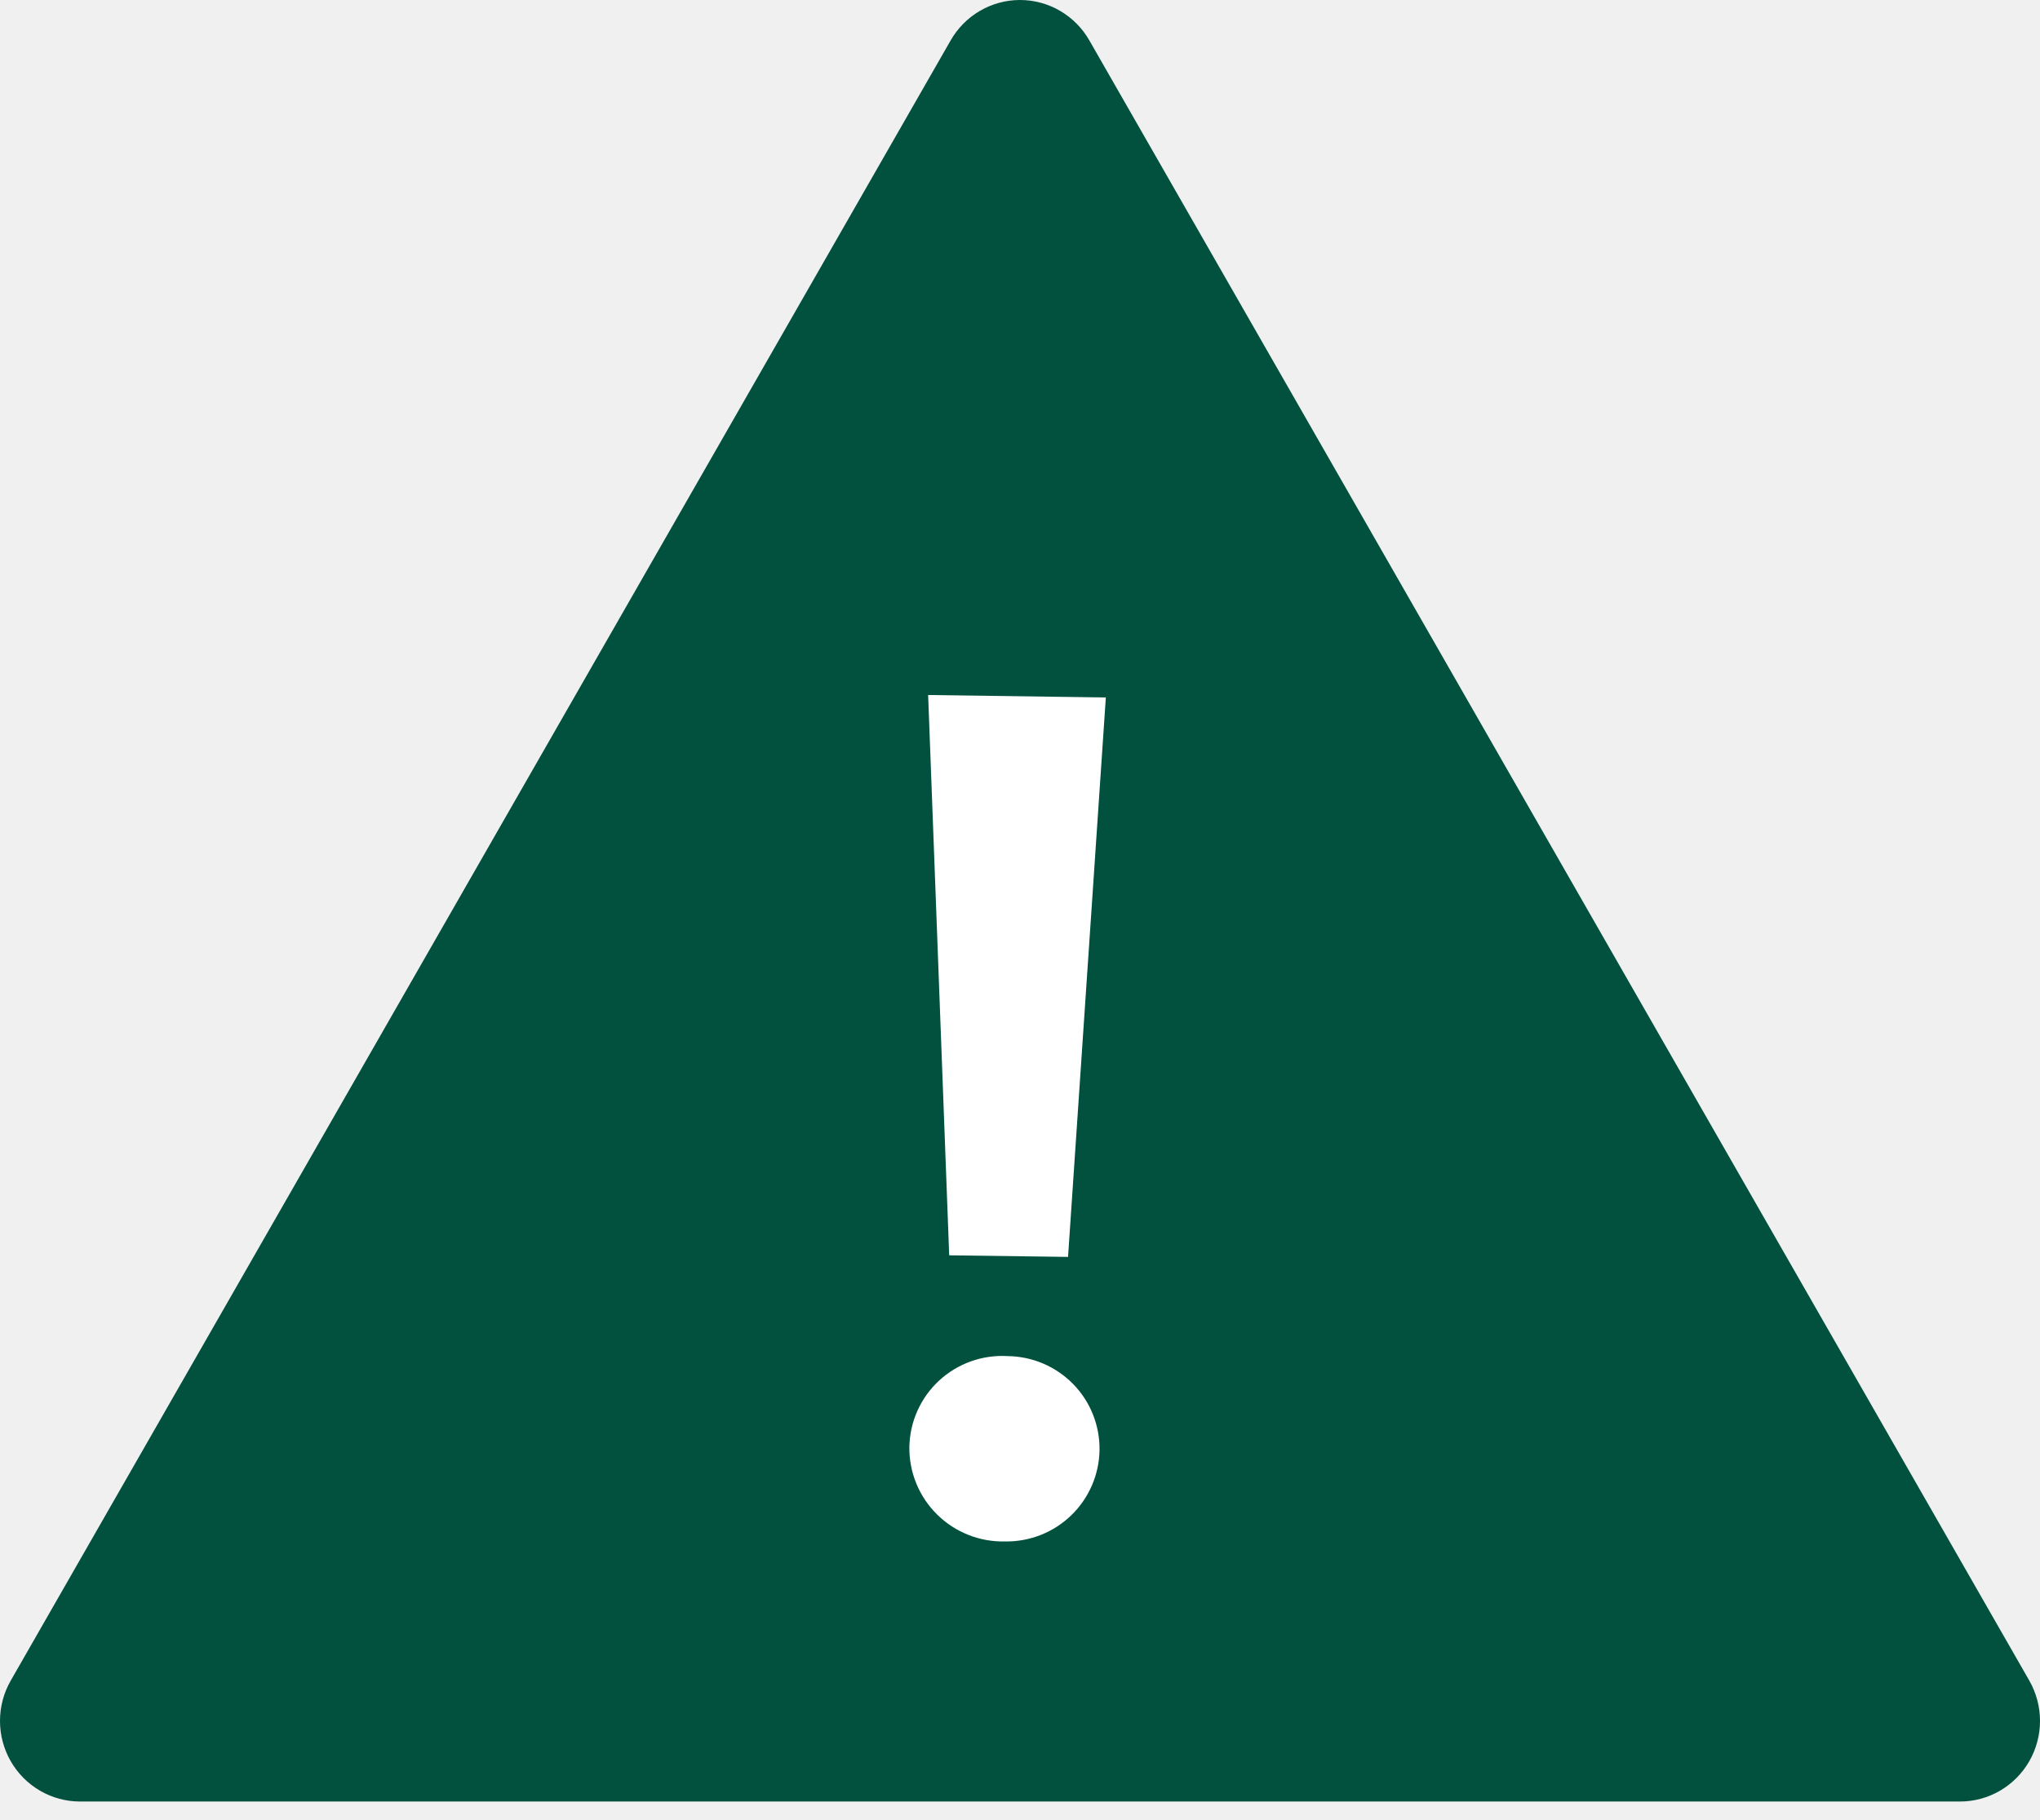
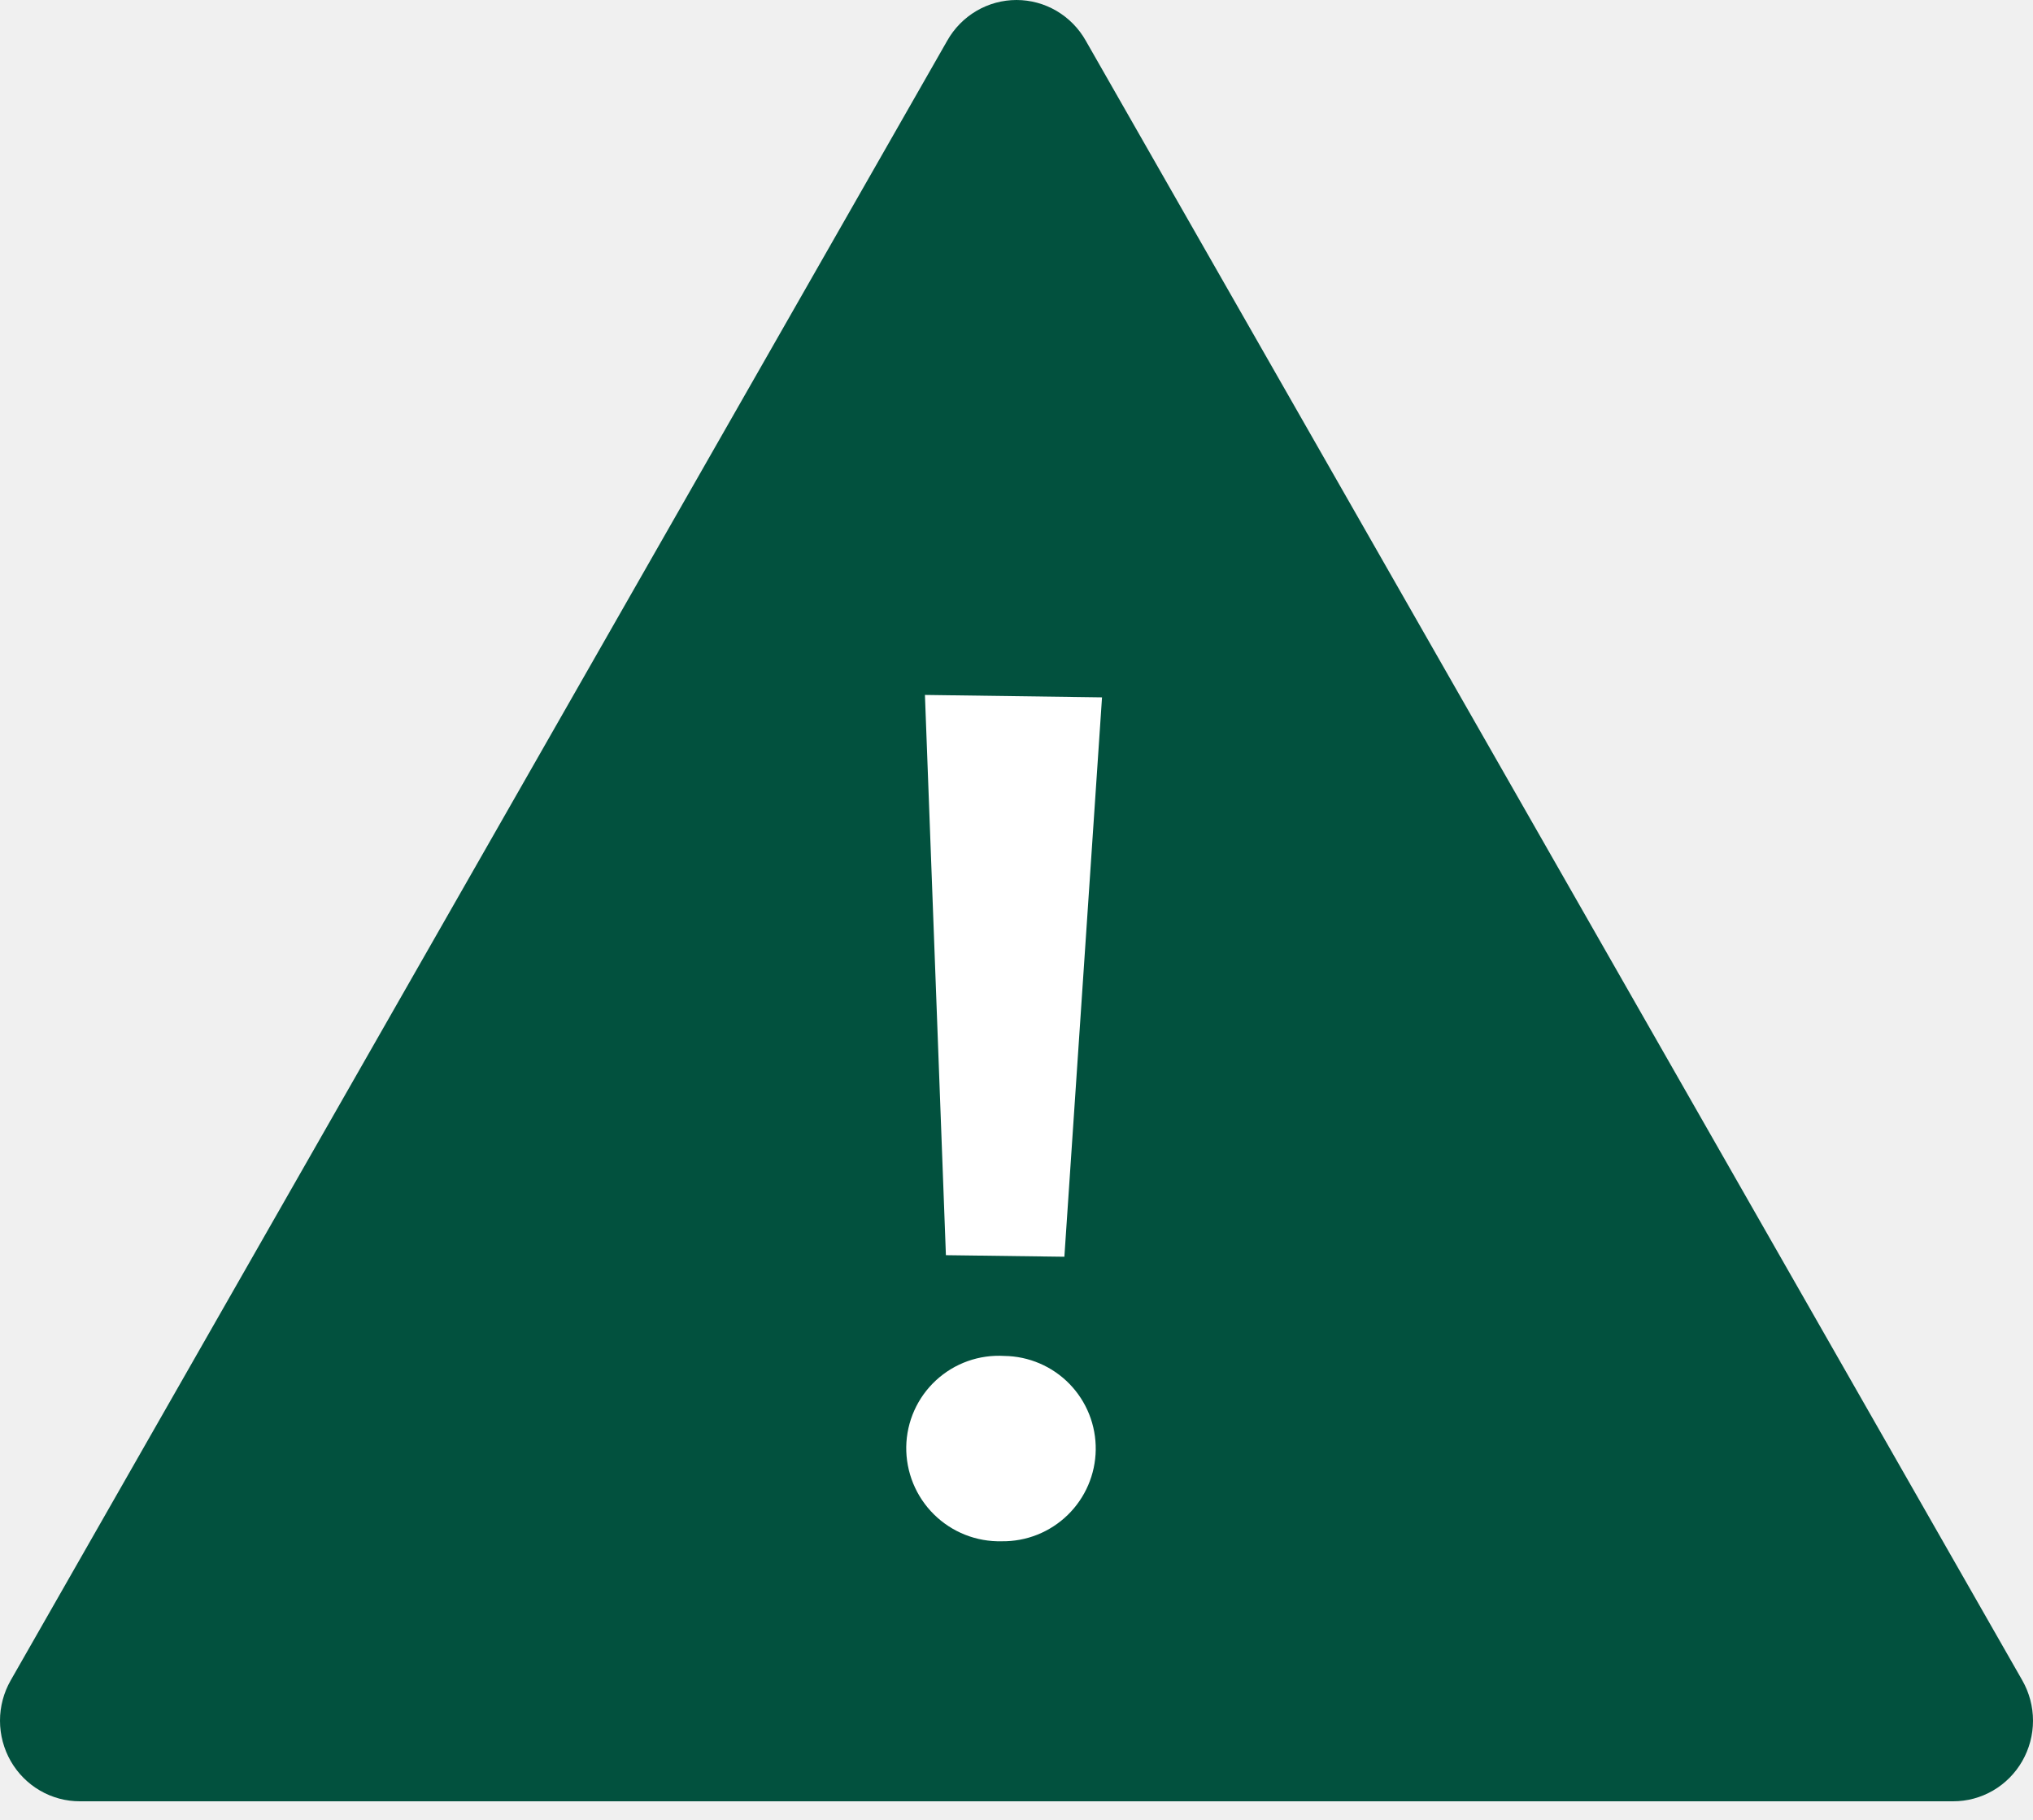
- <svg xmlns="http://www.w3.org/2000/svg" width="65" height="58" viewBox="0 0 65 58" fill="none">
-   <path d="M30.285 1.297L0.342 53.563C0.117 53.954 -0 54.398 6.31684e-07 54.849C0 55.301 0.119 55.745 0.343 56.135C0.568 56.526 0.891 56.85 1.279 57.075C1.668 57.3 2.108 57.418 2.556 57.417H62.444C62.892 57.418 63.332 57.3 63.721 57.075C64.109 56.85 64.432 56.526 64.657 56.135C64.881 55.745 65 55.301 65 54.849C65 54.398 64.882 53.954 64.659 53.563L34.715 1.297C34.492 0.903 34.17 0.576 33.781 0.348C33.392 0.12 32.95 0 32.5 0C32.05 0 31.608 0.12 31.219 0.348C30.83 0.576 30.508 0.903 30.285 1.297Z" fill="#02513E" />
-   <path d="M28.975 46.116C28.982 45.718 29.069 45.325 29.233 44.961C29.396 44.597 29.631 44.27 29.924 44C30.218 43.729 30.563 43.521 30.939 43.387C31.315 43.253 31.715 43.197 32.113 43.221C32.502 43.226 32.886 43.308 33.244 43.461C33.601 43.614 33.925 43.836 34.196 44.114C34.467 44.392 34.681 44.72 34.824 45.08C34.968 45.441 35.039 45.826 35.034 46.214C35.028 46.602 34.946 46.985 34.792 47.341C34.638 47.697 34.416 48.02 34.137 48.291C33.858 48.562 33.528 48.775 33.167 48.919C32.805 49.062 32.419 49.134 32.03 49.128C31.629 49.138 31.23 49.068 30.857 48.92C30.484 48.773 30.145 48.552 29.86 48.27C29.574 47.989 29.349 47.654 29.197 47.283C29.045 46.913 28.97 46.516 28.975 46.116ZM29.573 22.151L35.235 22.229L34.031 40.059L30.244 40.009L29.573 22.151Z" fill="white" />
+ <svg xmlns="http://www.w3.org/2000/svg" width="200" height="179" viewBox="0 0 200 179" fill="none">
+   <path d="M93.185 4.003L1.051 165.307C0.362 166.514 -0.001 167.883 1.94364e-06 169.277C0.001 170.67 0.365 172.039 1.056 173.245C1.747 174.451 2.741 175.451 3.936 176.146C5.132 176.84 6.487 177.204 7.866 177.2H192.134C193.513 177.204 194.868 176.84 196.064 176.146C197.259 175.451 198.252 174.451 198.943 173.245C199.634 172.039 199.999 170.67 200 169.277C200.001 167.883 199.638 166.514 198.949 165.307L106.815 4.003C106.13 2.788 105.138 1.777 103.941 1.073C102.744 0.37 101.384 0 100 0C98.615 0 97.256 0.37 96.059 1.073C94.862 1.777 93.87 2.788 93.185 4.003Z" fill="#02513E" />
+   <path d="M89.153 142.323C89.174 141.094 89.442 139.882 89.944 138.759C90.446 137.637 91.17 136.628 92.073 135.793C92.975 134.958 94.037 134.314 95.195 133.901C96.353 133.488 97.582 133.314 98.809 133.389C100.006 133.405 101.187 133.656 102.287 134.129C103.386 134.601 104.381 135.286 105.216 136.144C106.05 137.002 106.707 138.015 107.15 139.127C107.592 140.239 107.811 141.428 107.794 142.625C107.778 143.822 107.525 145.004 107.052 146.104C106.578 147.204 105.893 148.201 105.034 149.036C104.176 149.871 103.162 150.529 102.05 150.973C100.937 151.416 99.749 151.636 98.552 151.62C97.317 151.651 96.09 151.433 94.942 150.978C93.795 150.523 92.751 149.841 91.874 148.973C90.996 148.105 90.303 147.068 89.835 145.926C89.368 144.783 89.136 143.558 89.153 142.323ZM90.992 68.363L108.413 68.602L104.71 123.63L93.055 123.477L90.992 68.363Z" fill="white" />
</svg>
